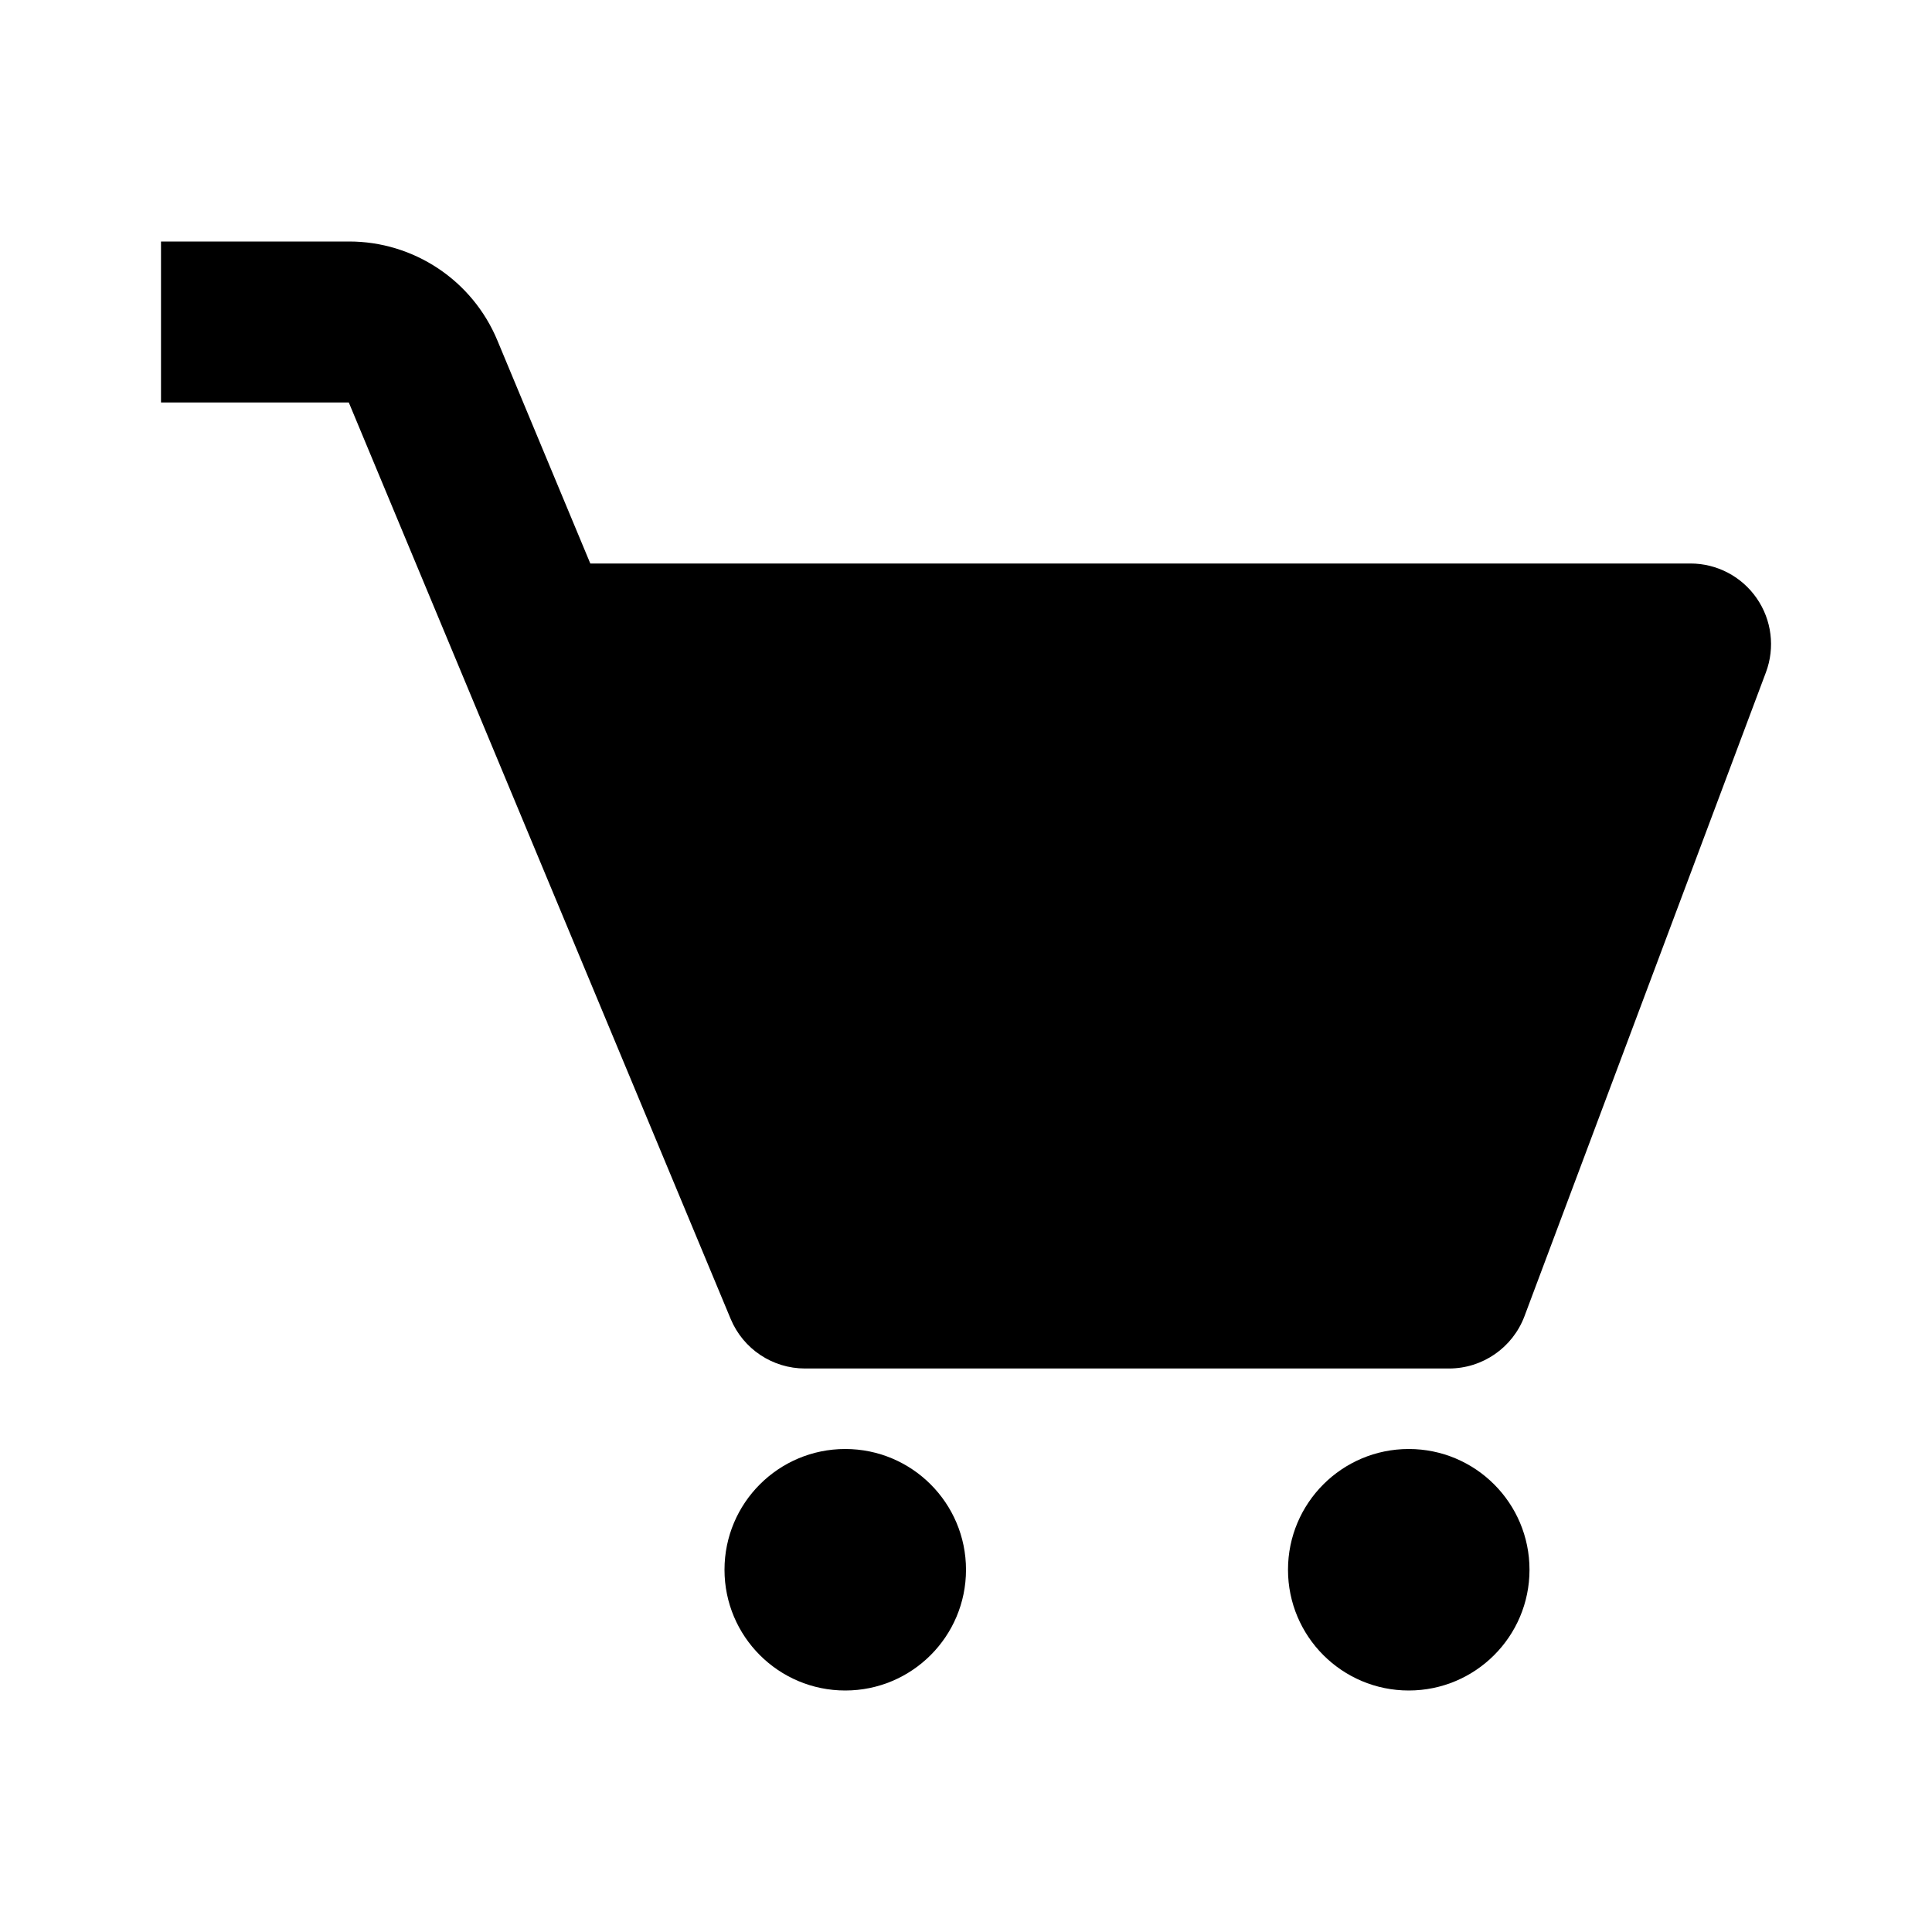
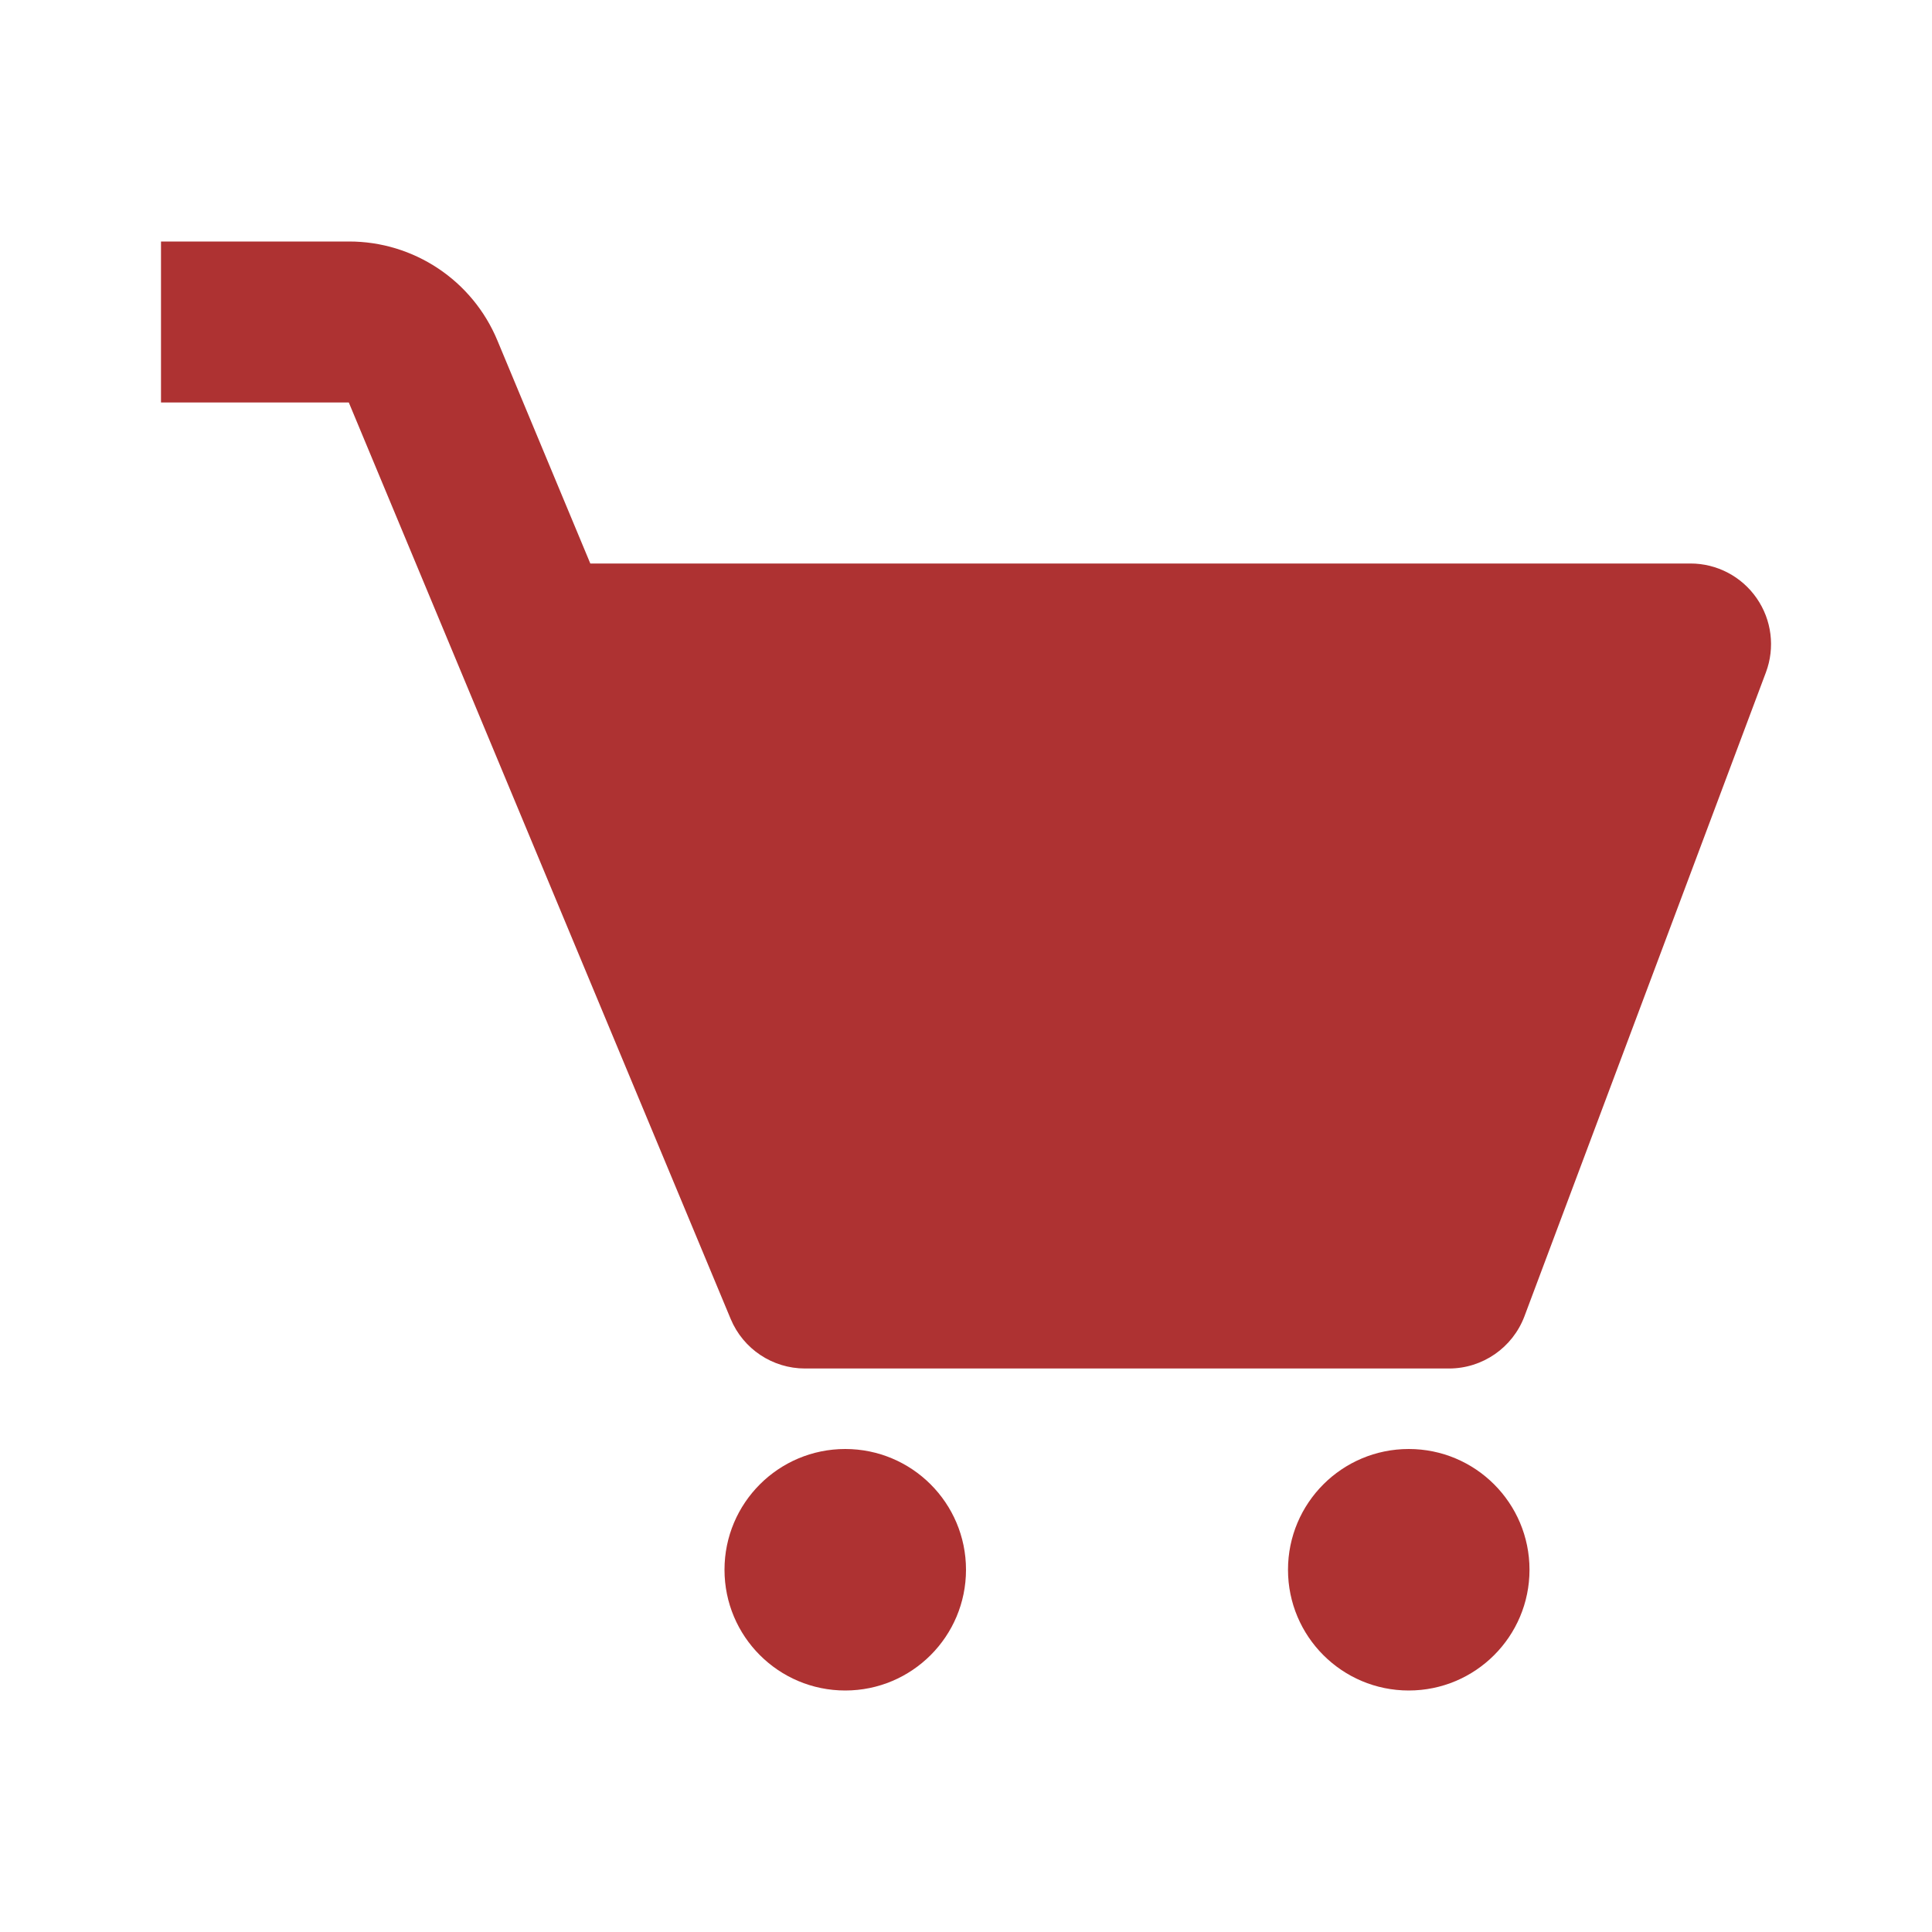
- <svg xmlns="http://www.w3.org/2000/svg" width="24" height="24" viewBox="0 0 24 24" style="fill: rgba(0, 0, 0, 1);transform: ;msFilter:;">
+ <svg xmlns="http://www.w3.org/2000/svg" width="35" height="35" viewBox="0 0 24 24" style="fill: rgba(174,50,50);transform: ;msFilter:;">
  <path d="M21.822 7.431A1 1 0 0 0 21 7H7.333L6.179 4.23A1.994 1.994 0 0 0 4.333 3H2v2h2.333l4.744 11.385A1 1 0 0 0 10 17h8c.417 0 .79-.259.937-.648l3-8a1 1 0 0 0-.115-.921z" />
  <circle cx="10.5" cy="19.5" r="1.5" />
  <circle cx="17.5" cy="19.5" r="1.5" />
</svg>
